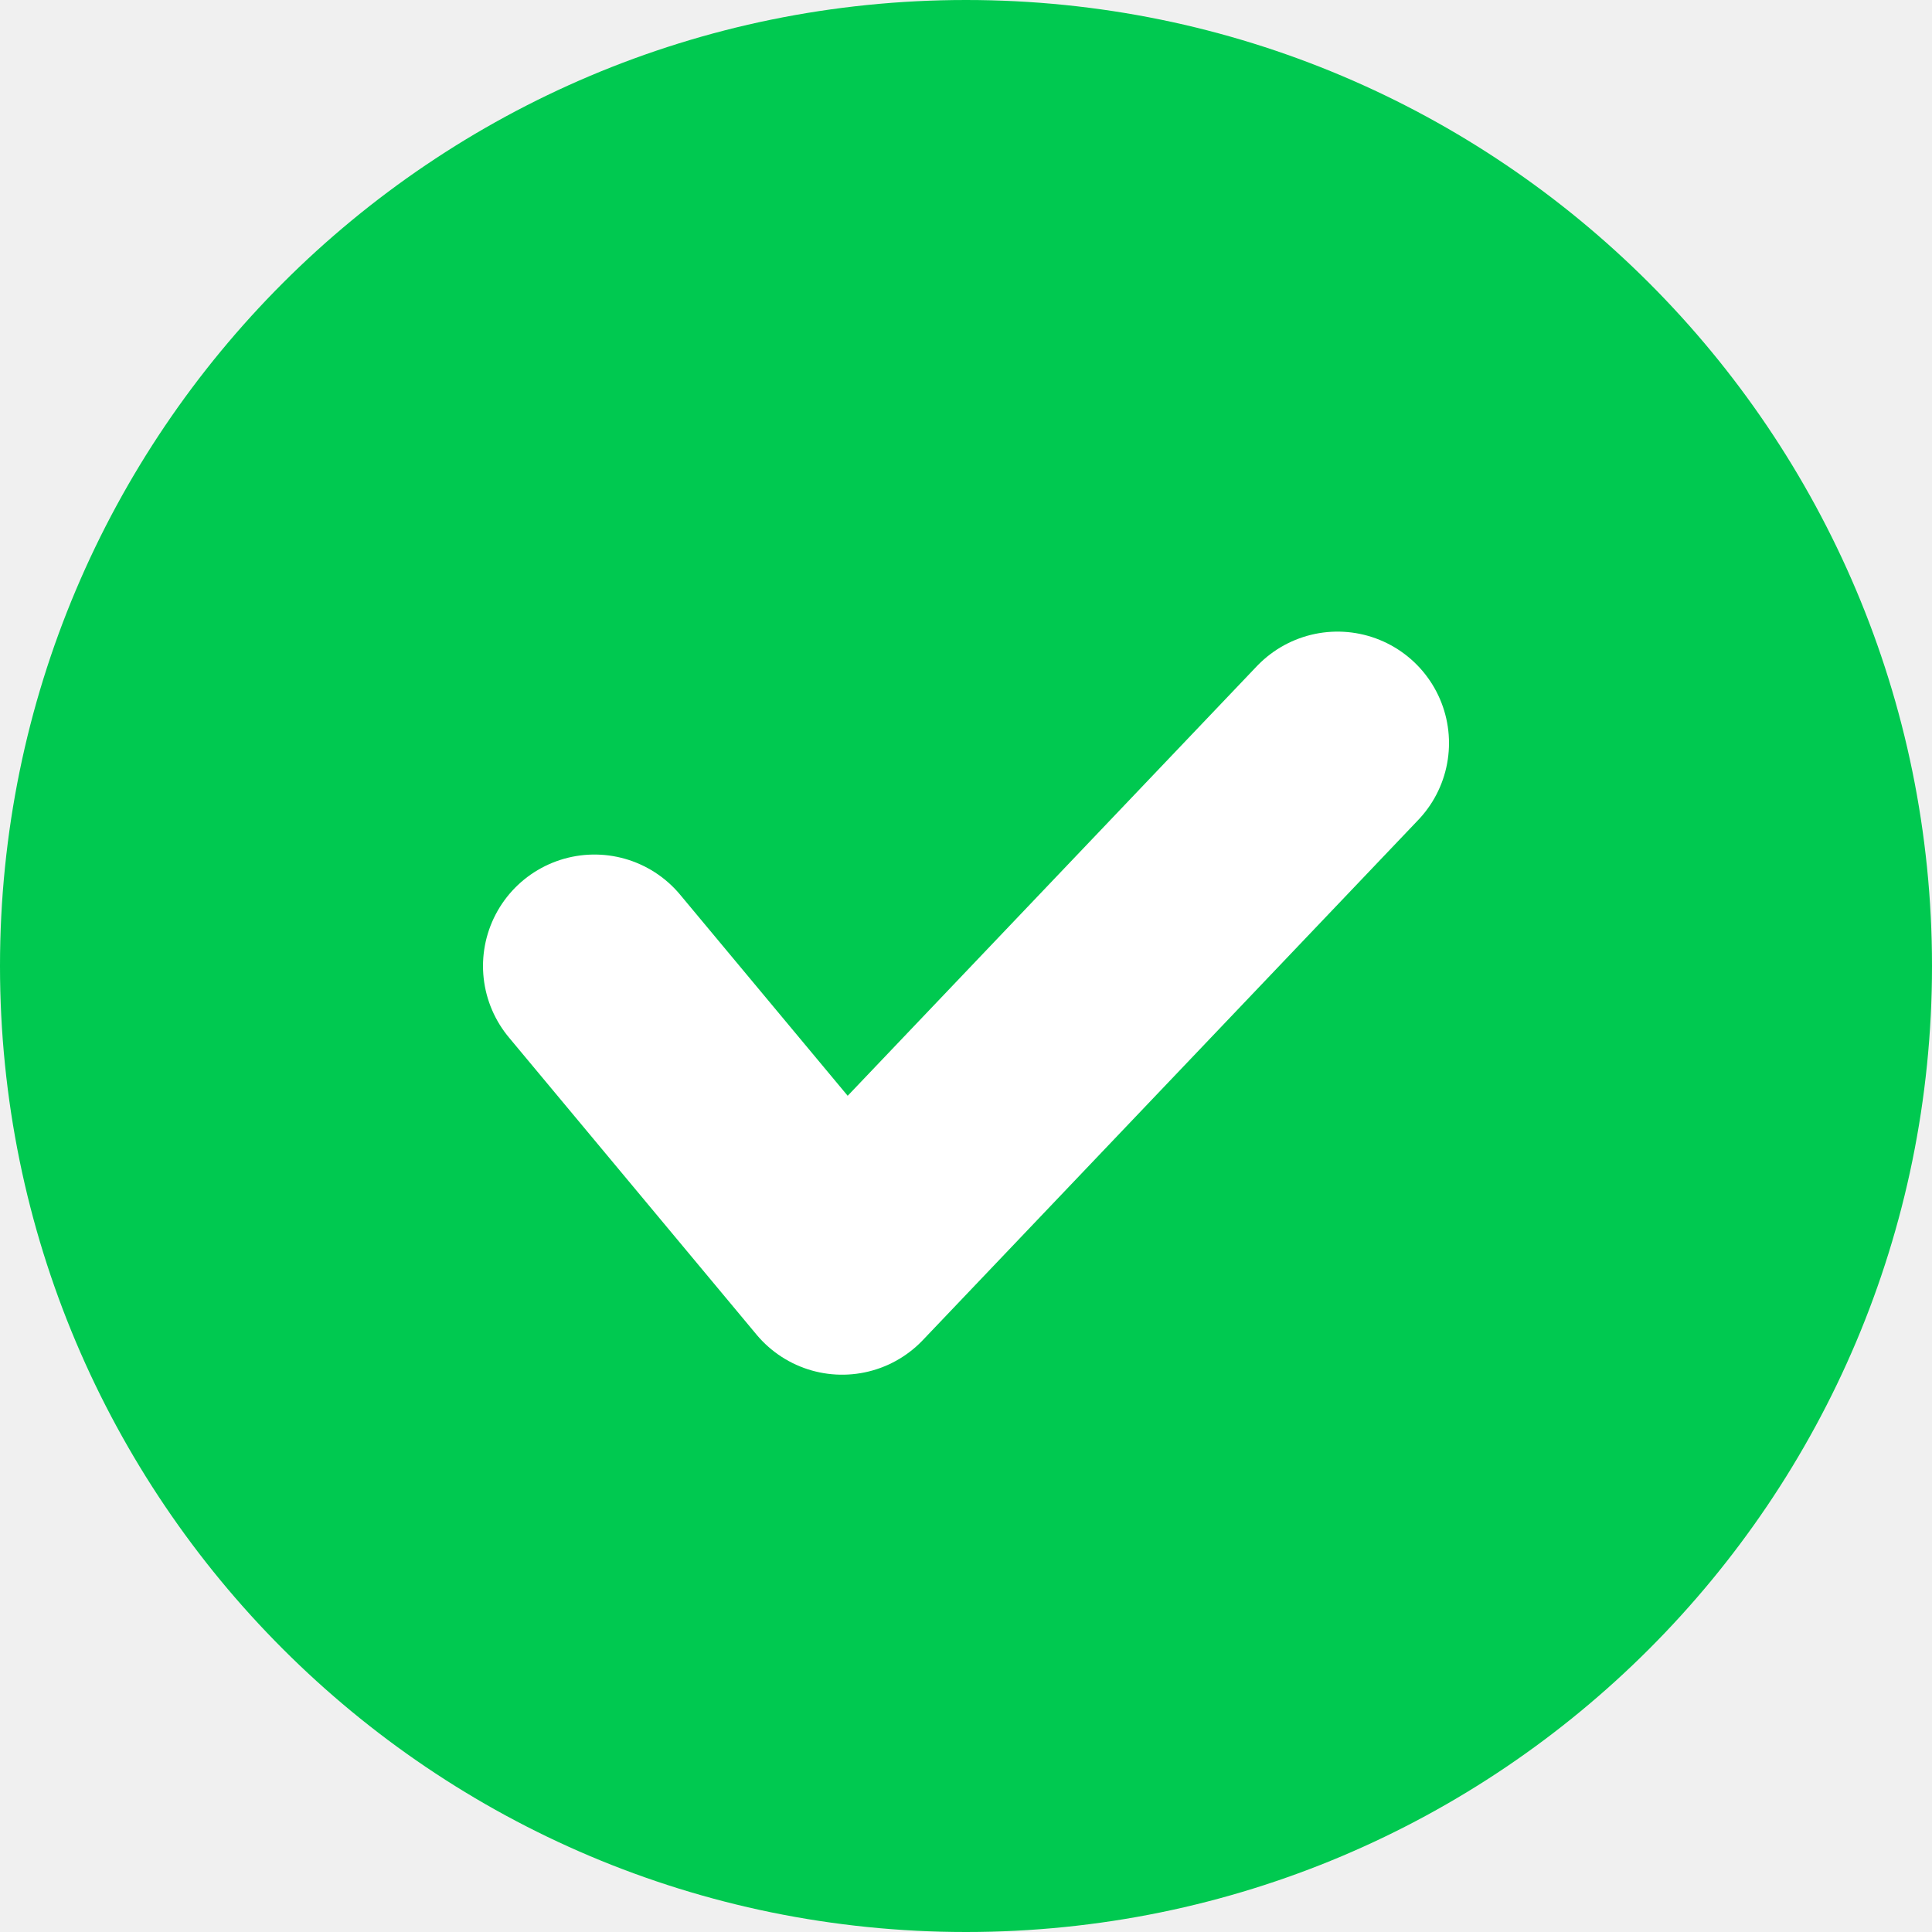
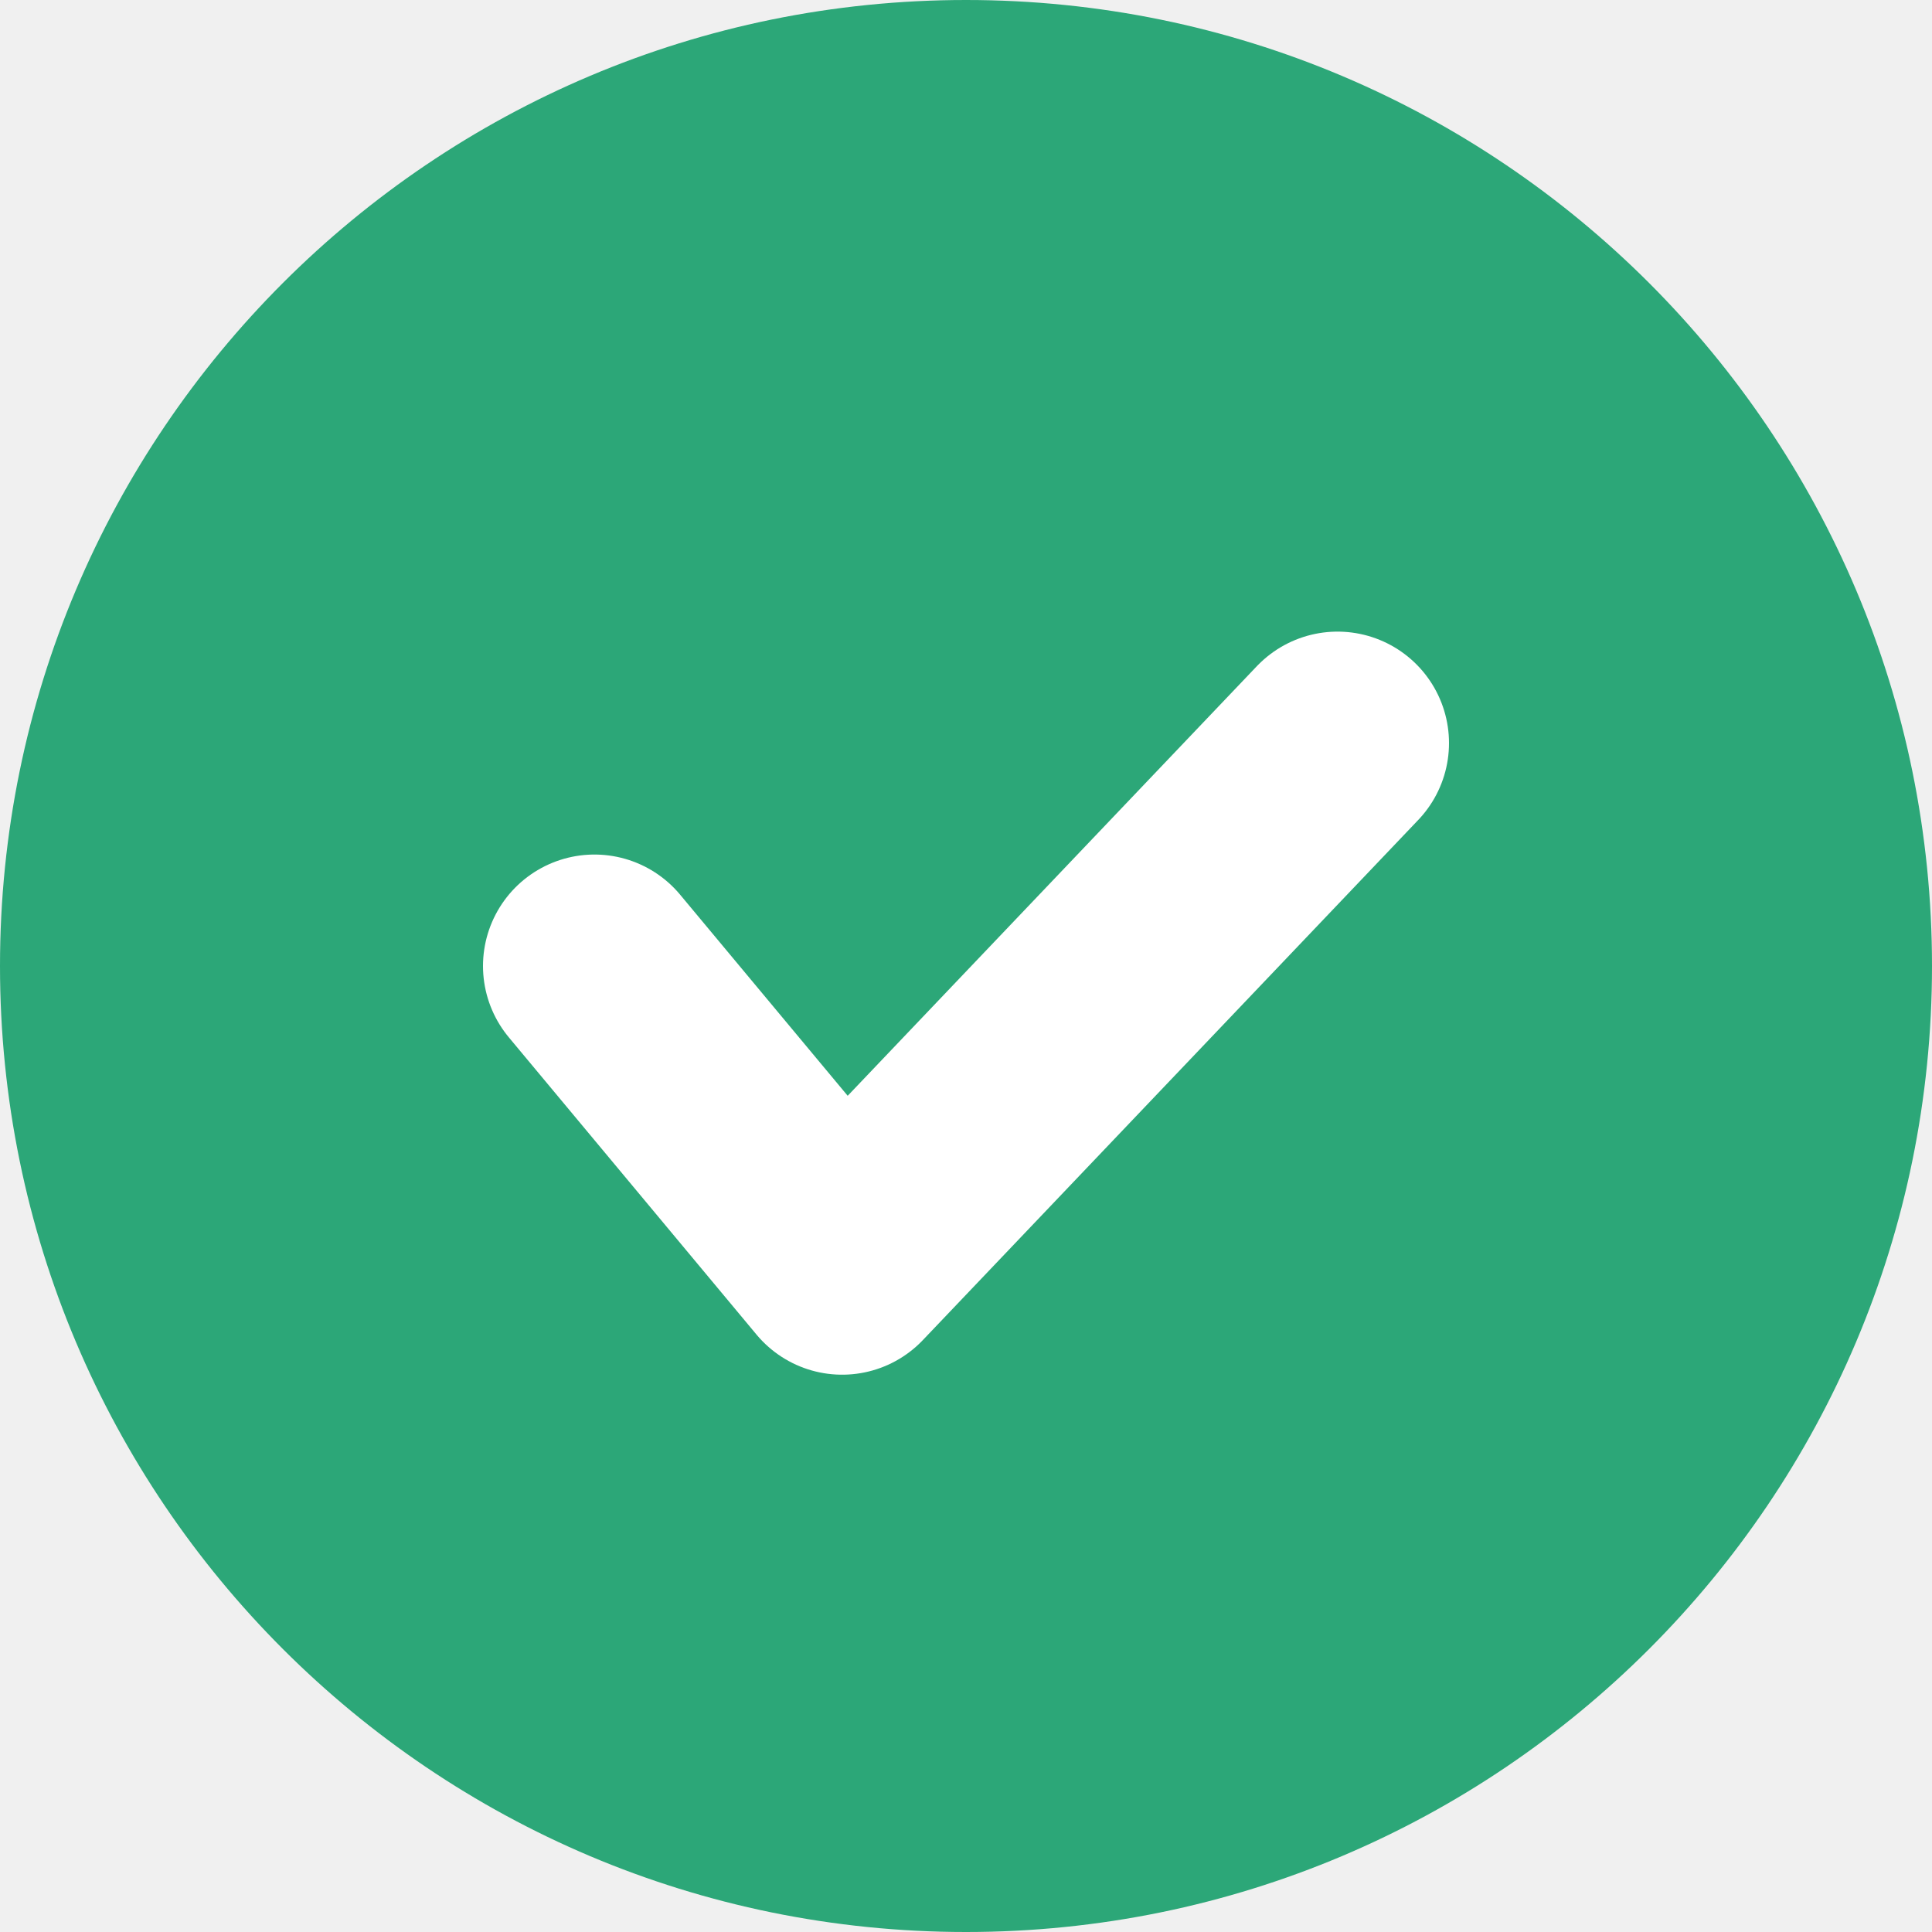
<svg xmlns="http://www.w3.org/2000/svg" width="26" height="26" viewBox="0 0 26 26" fill="none">
-   <circle cx="13" cy="13" r="13" fill="#00C950" />
+   <circle cx="13" cy="13" r="13" fill="#2ca778" />
  <path d="M8 13L11.333 17L18 10" stroke="white" stroke-width="3" stroke-linecap="round" stroke-linejoin="round" />
</svg>
